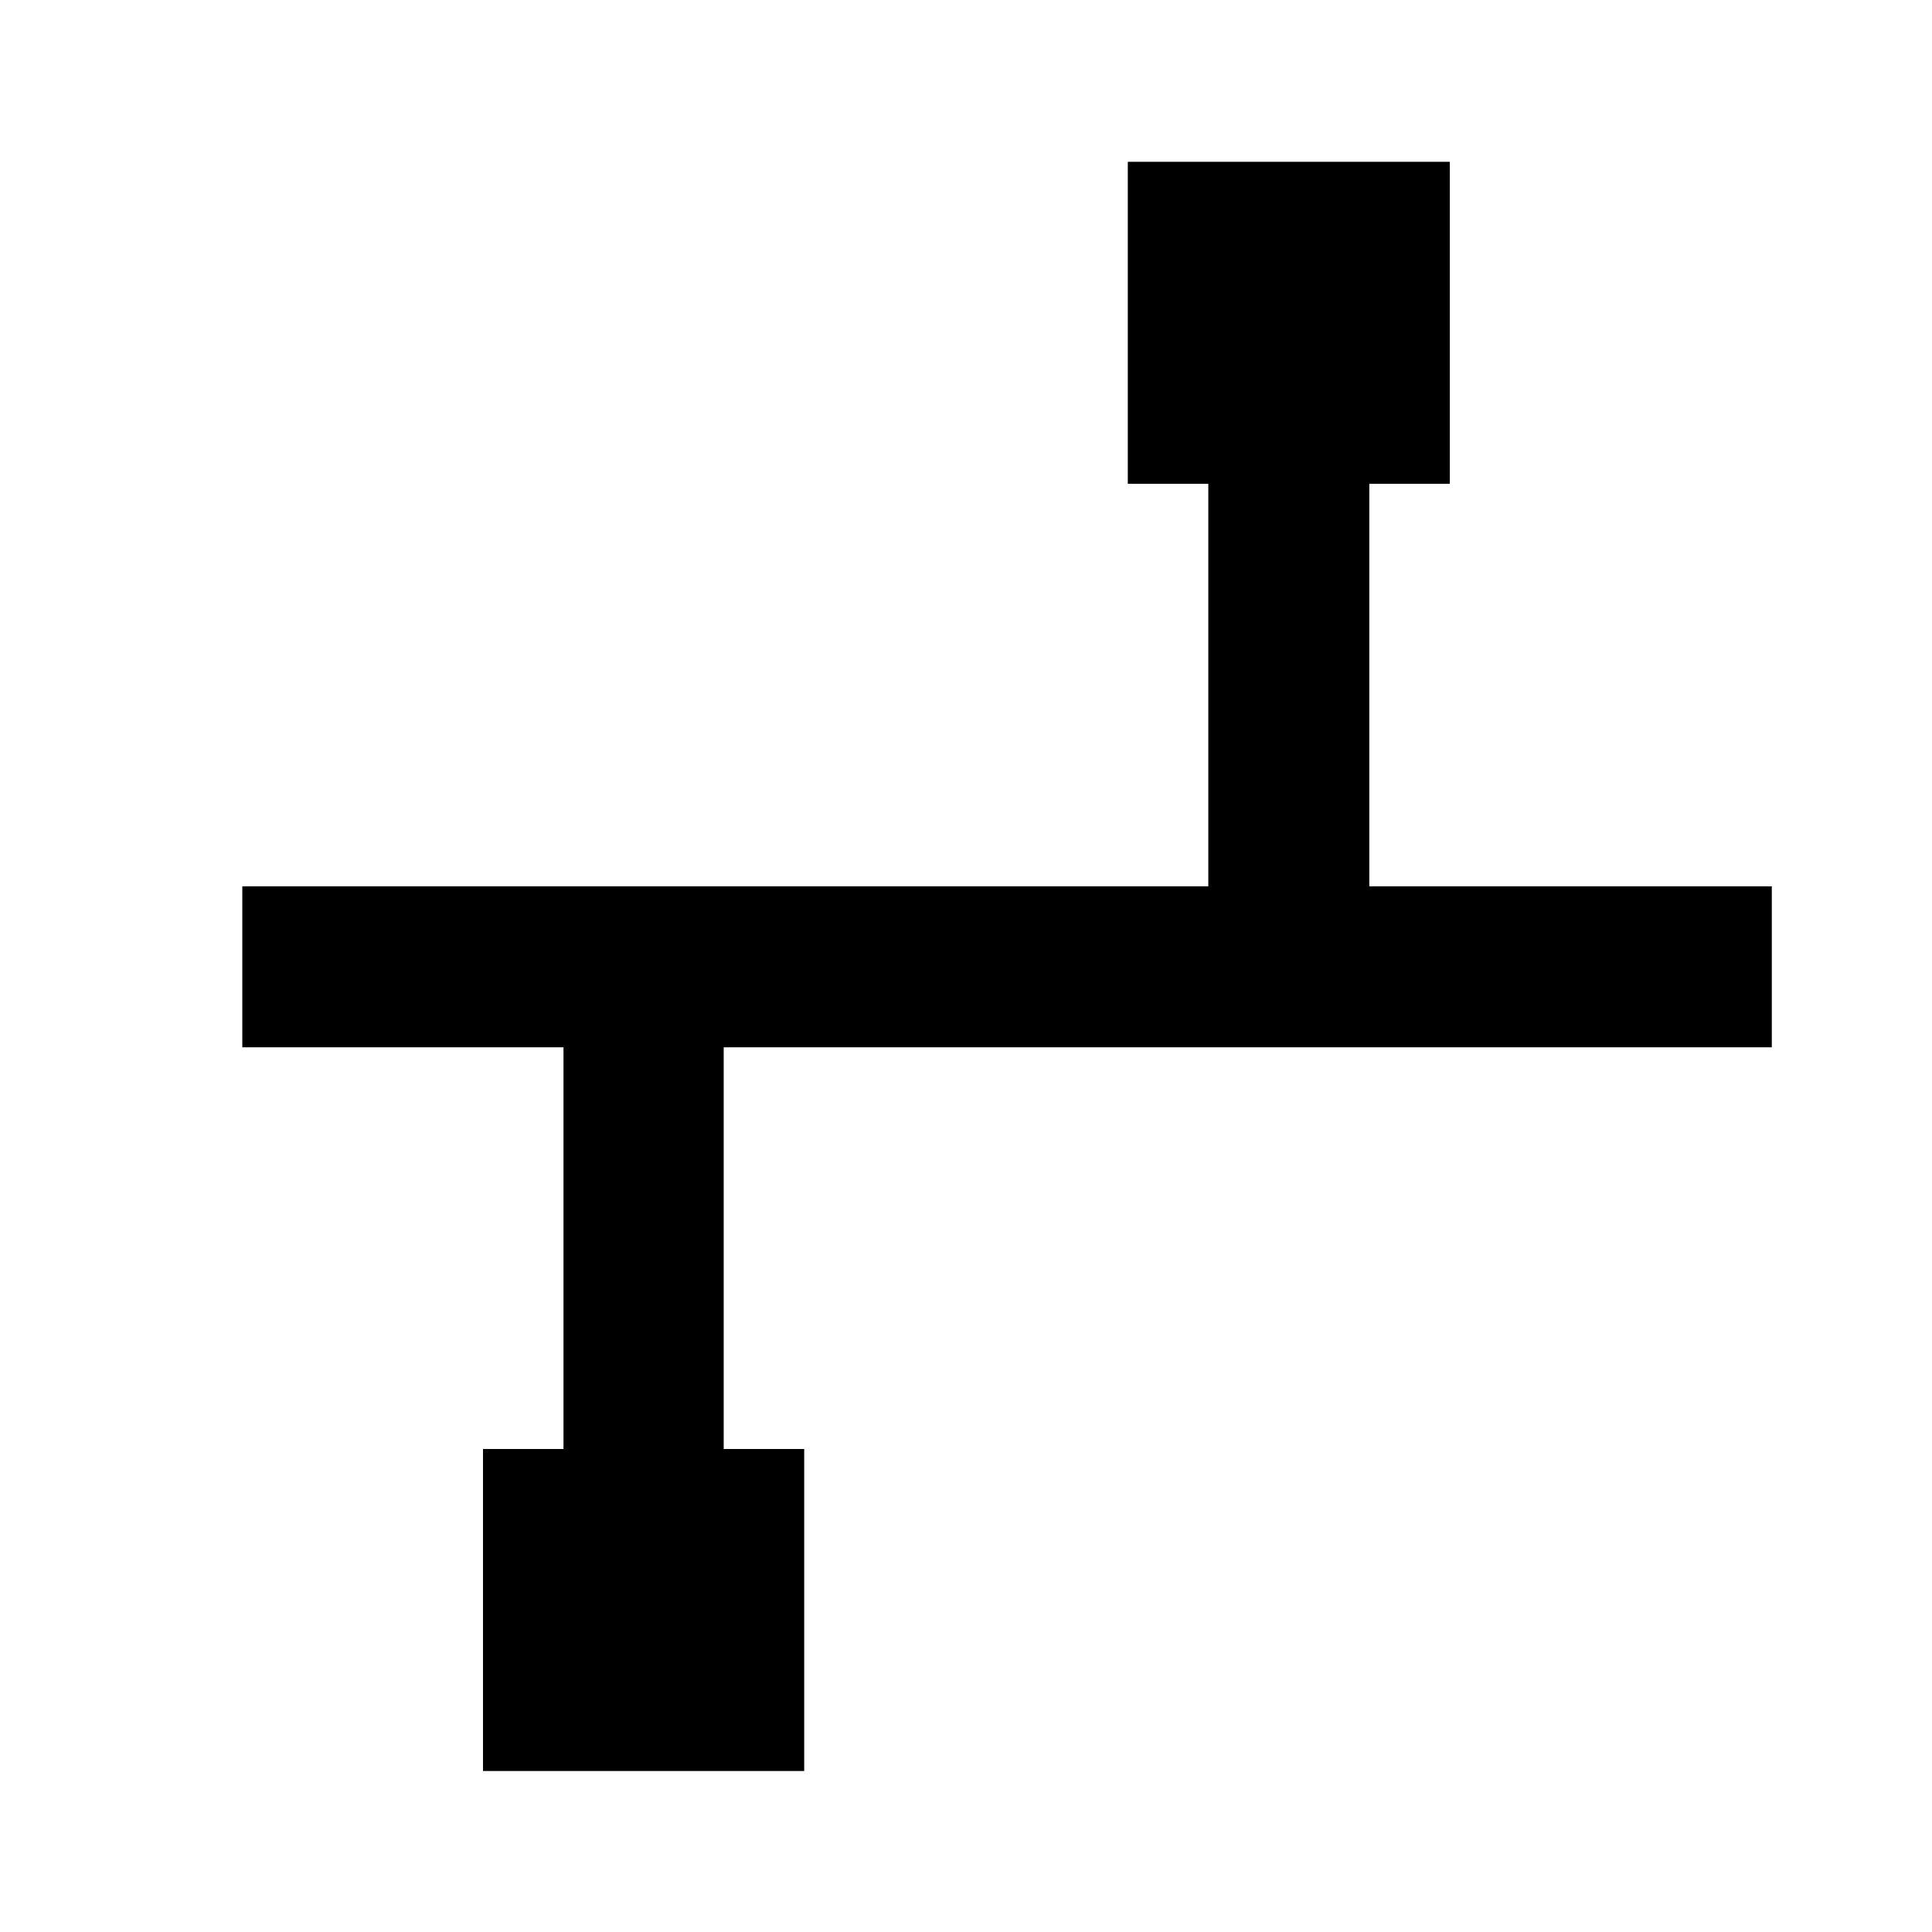
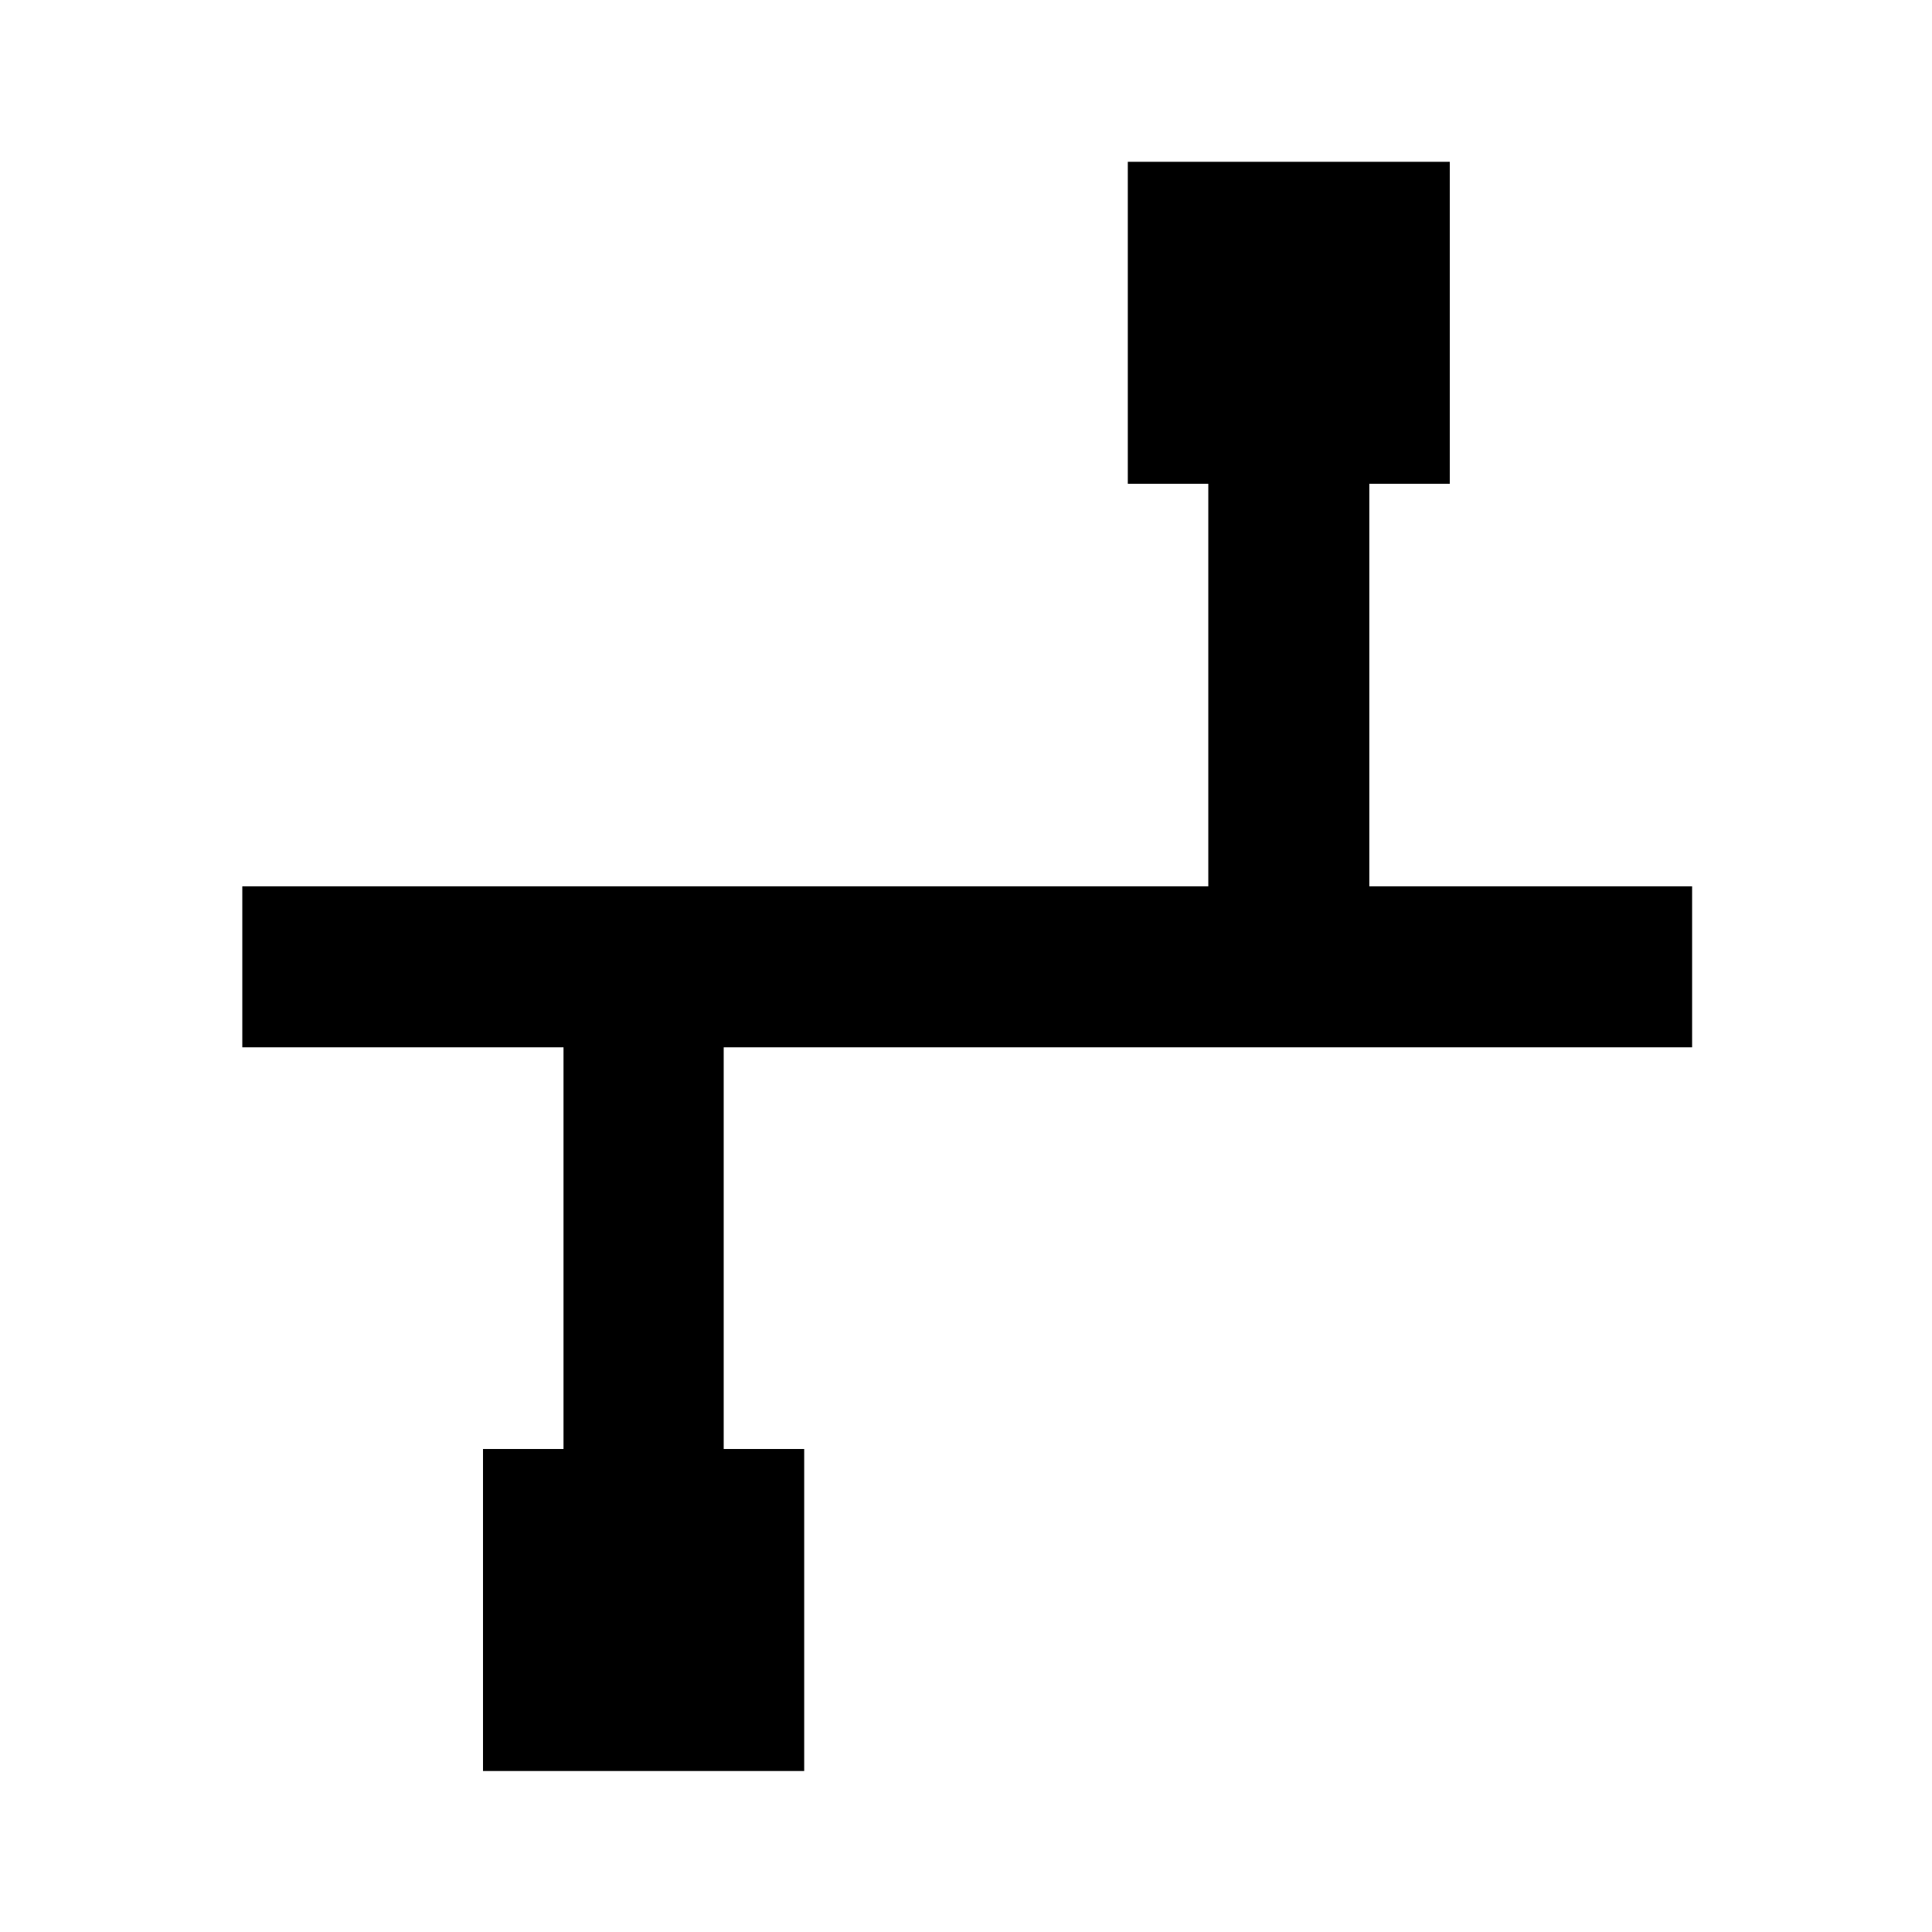
<svg xmlns="http://www.w3.org/2000/svg" id="Layer_2" data-name="Layer 2" viewBox="0 0 24 24">
-   <polygon points="22.01 13.01 22.01 11.01 17.01 11.01 17.01 6.01 18.01 6.01 18.01 2.01 14.01 2.01 14.01 6.01 15.01 6.01 15.01 11.01 3.01 11.01 3.01 13.01 7 13.01 7 18 6 18 6 22 9.99 22 9.99 18 8.99 18 8.99 13.01 22.01 13.01" />
+   <polygon points="21.02 13.01 21.02 11.01 17.01 11.01 17.01 6.01 18.01 6.01 18.01 2.01 14.01 2.01 14.01 6.01 15.01 6.01 15.01 11.01 3.01 11.01 3.01 13.01 7 13.01 7 18 6 18 6 22 9.99 22 9.99 18 8.99 18 8.99 13.01 21.02 13.01" />
</svg>
